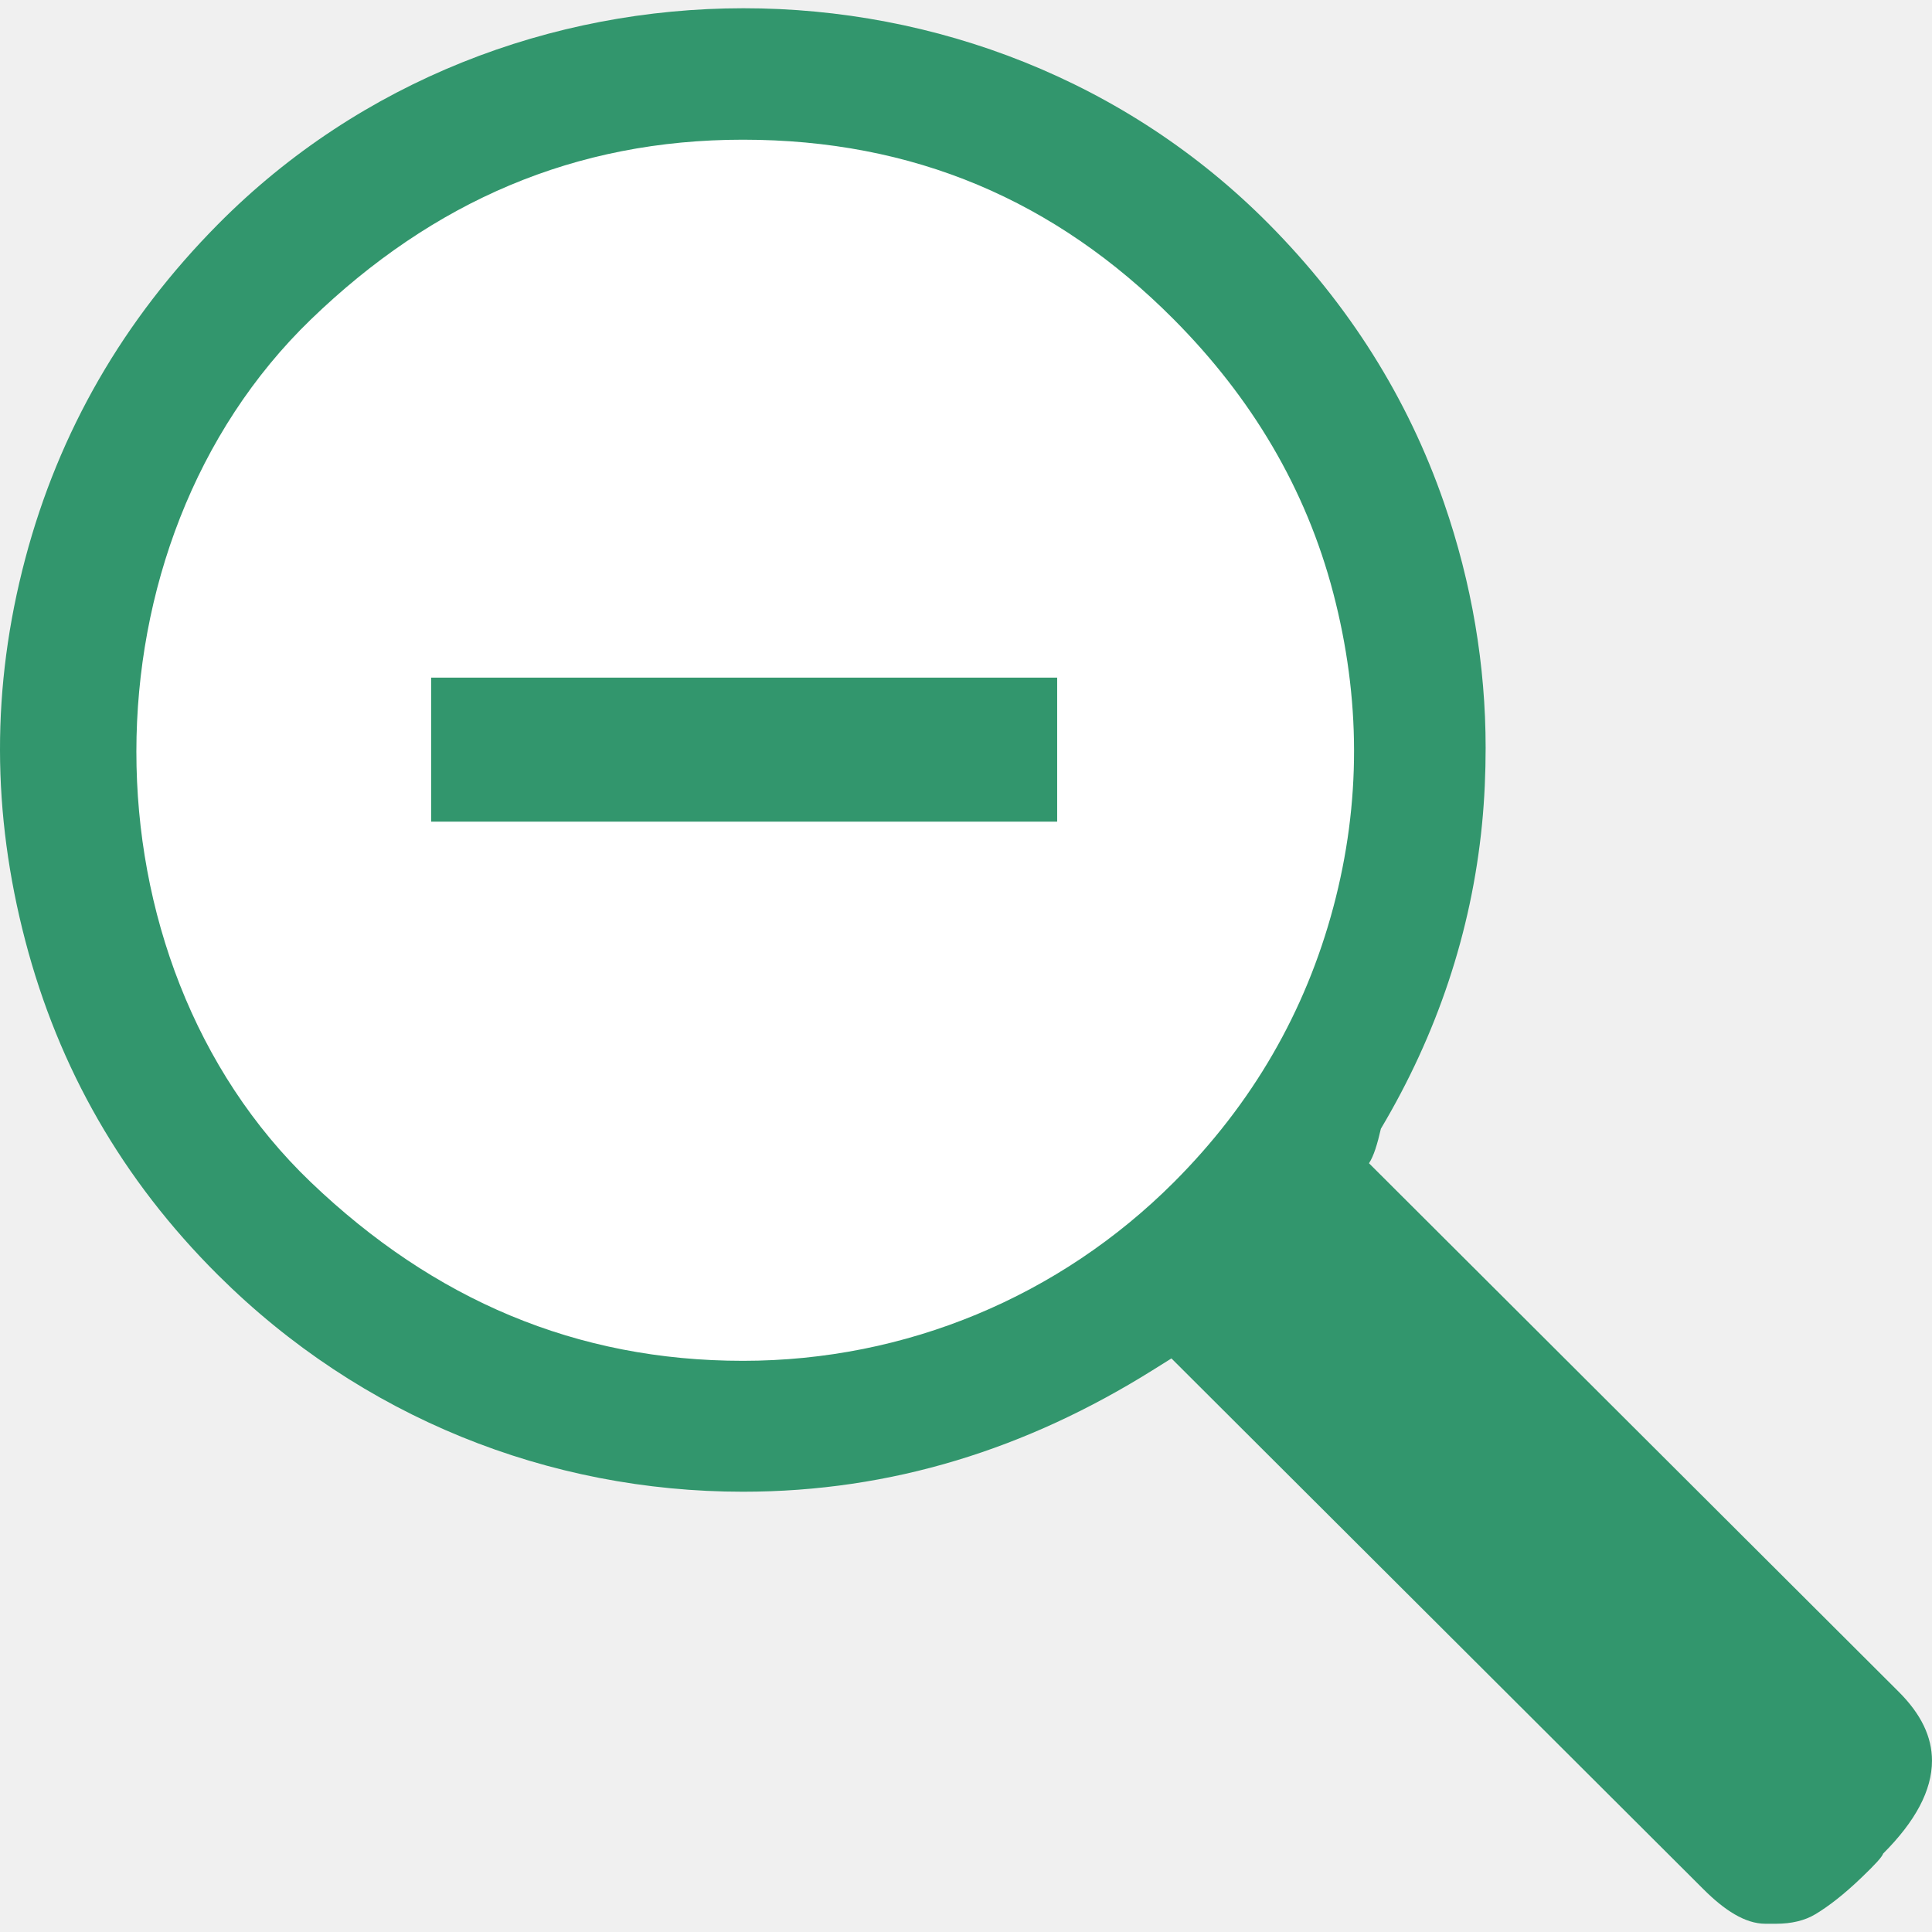
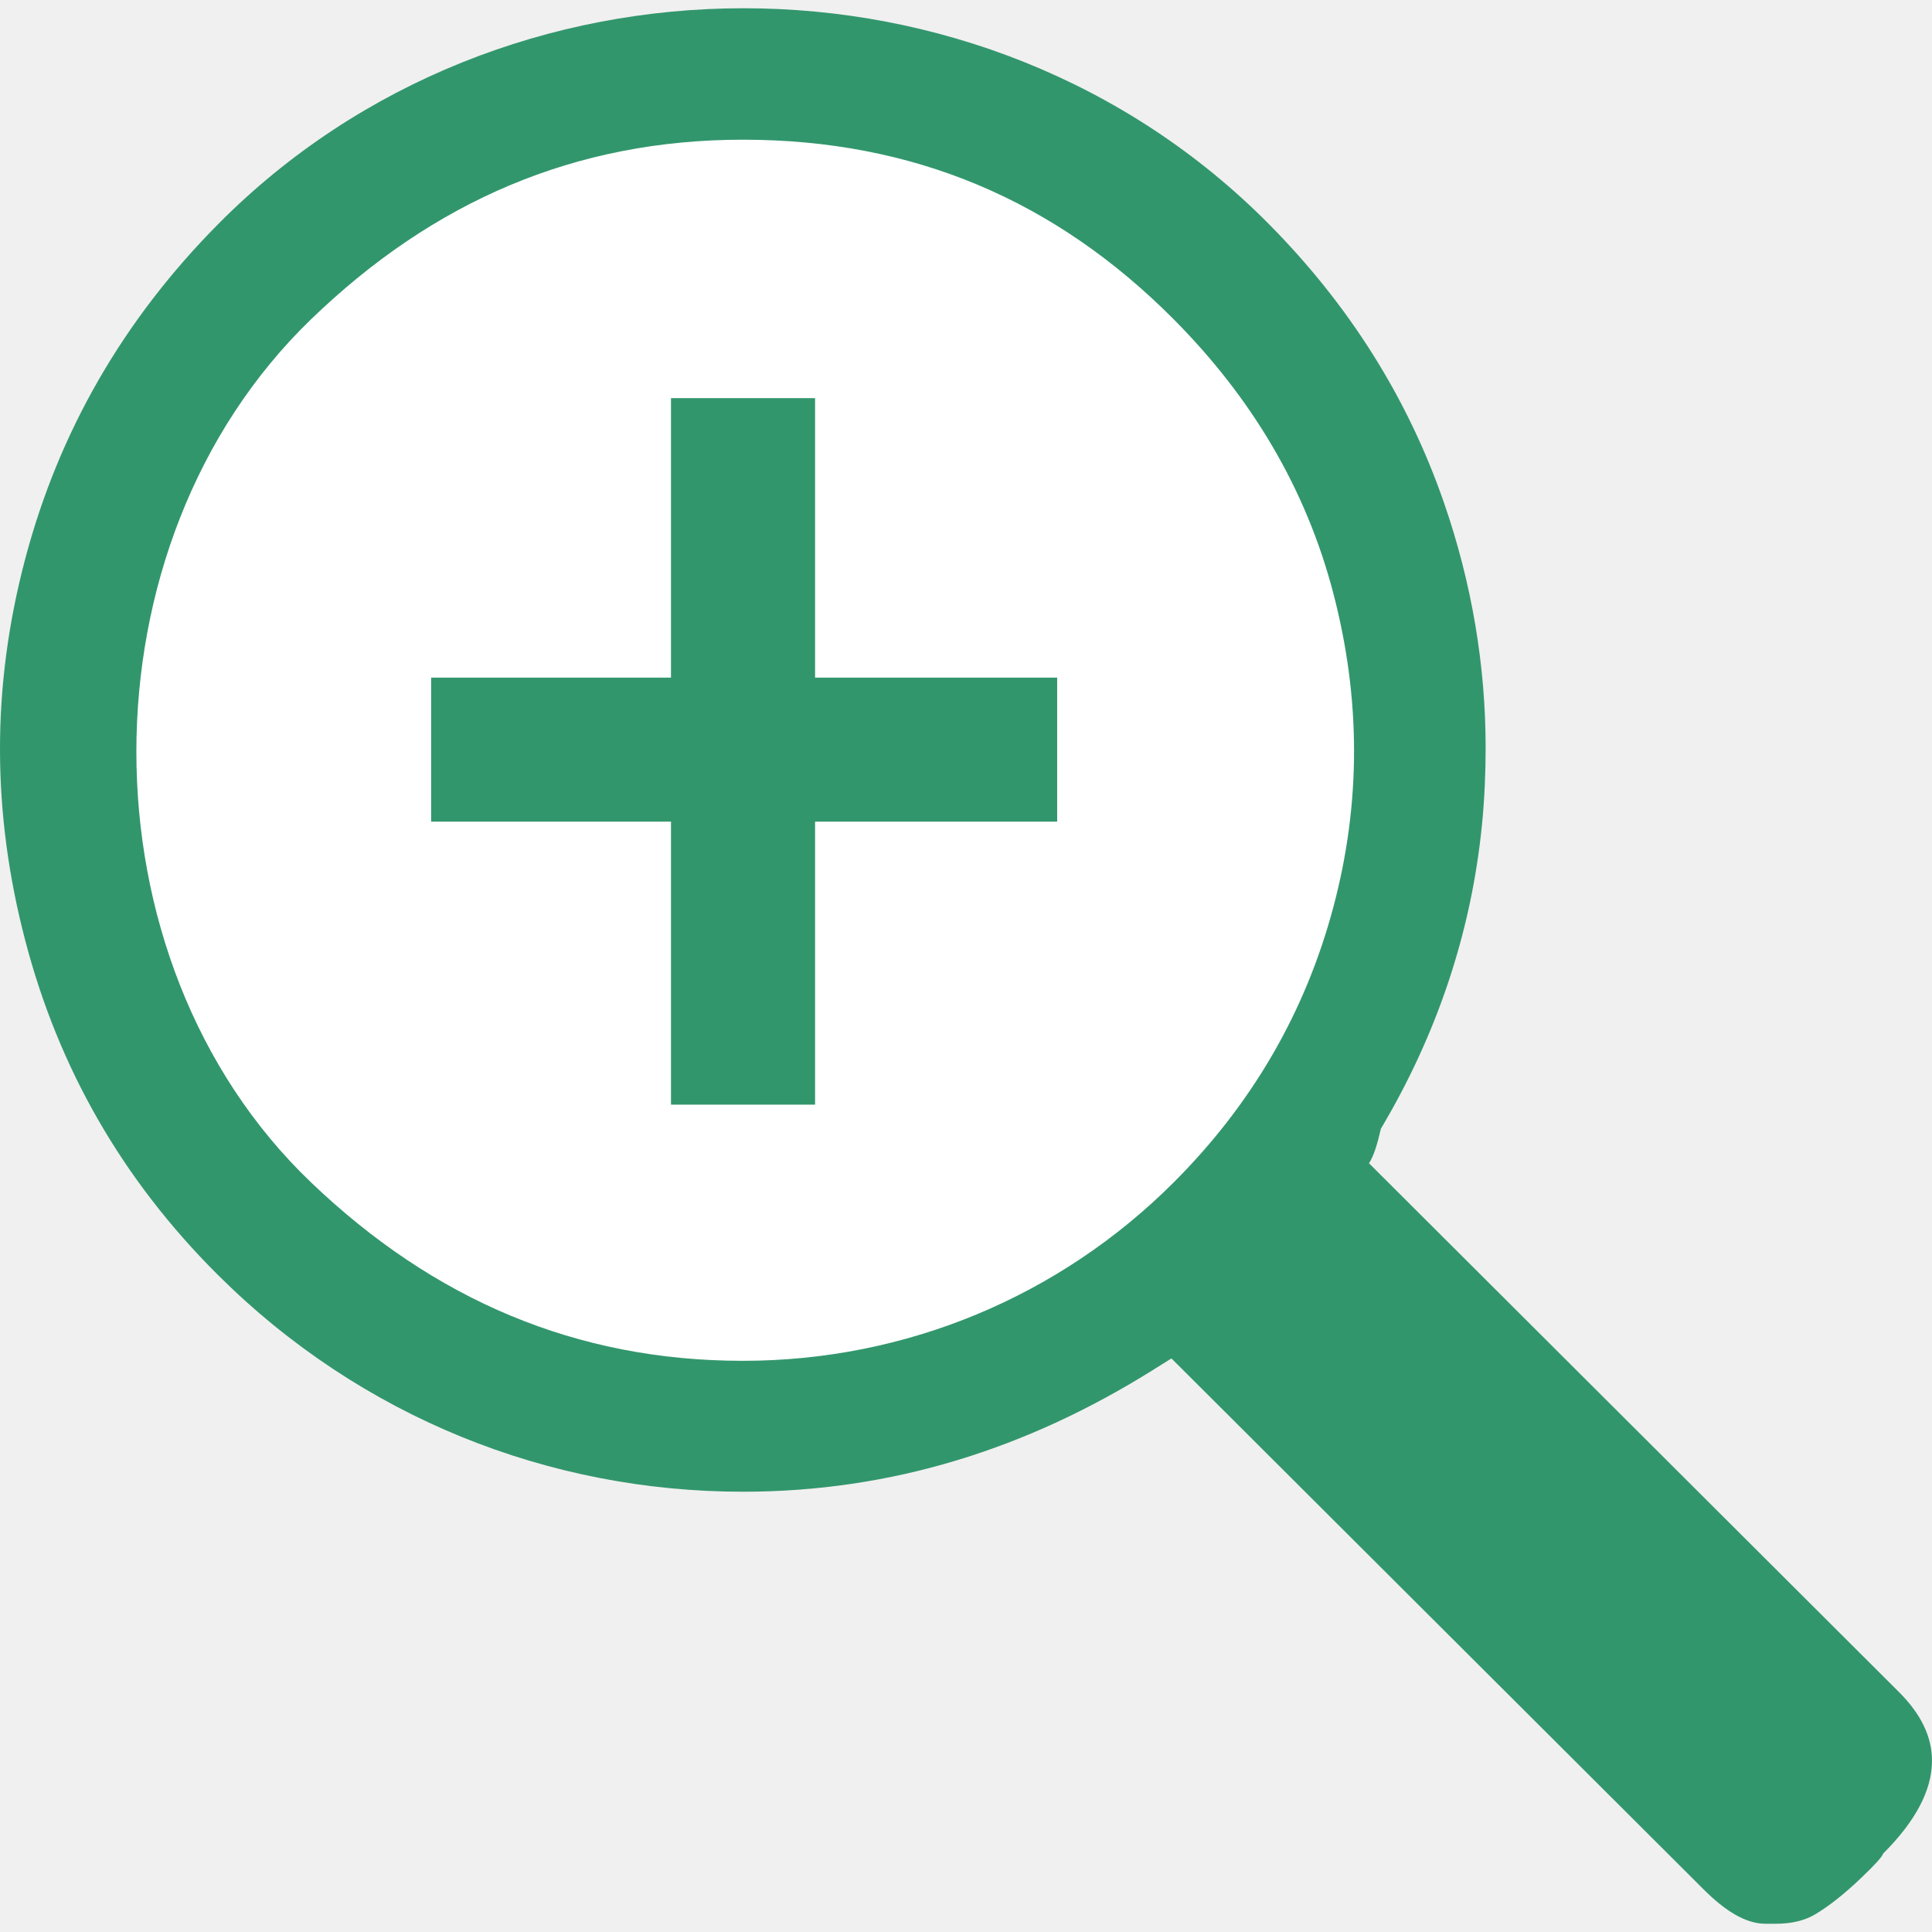
<svg xmlns="http://www.w3.org/2000/svg" version="1.1" id="Capa_1" x="0px" y="0px" width="612.012px" height="612.012px" viewBox="0 0 612.012 612.012" enable-background="new 0 0 612.012 612.012" xml:space="preserve">
-   <ellipse fill="#FFFFFF" cx="235.728" cy="237.466" rx="209.778" ry="215.04" />
-   <g>
-     <g>
-       <path fill="#32966D" d="M601.436,535.885L433.663,368.489c1.512-2.268,2.639-6.031,3.771-10.938    c17.721-29.785,28.676-62.206,32.045-96.518c0.779-7.915,1.135-16.207,1.135-24.13c0-26.012-4.344-52.088-13.199-77.665    c-11.51-33.243-30.098-62.648-55.426-88.226c-90.414-91.298-242.656-91.097-332.901,0c-30.018,30.299-50.391,65.633-61.08,105.945    c-10.802,40.755-10.553,80.681,0,121.026c10.553,40.343,30.652,75.669,61.08,105.943c45.355,45.131,104.811,68.617,166.269,68.617    c47.125,0,89.972-13.625,129.697-38.455l6.032-3.771l168.529,168.15c6.609,6.598,13.182,10.932,19.607,10.932h3.396    c4.896,0,9.111-1.014,12.441-3.016c4.215-2.525,9.129-6.322,14.703-11.688c4.23-4.063,6.41-6.41,6.787-7.537    c10.186-10.182,15.459-19.986,15.459-29.414C611.997,550.209,608.612,543.036,601.436,535.885z M422.354,287.431    c-8.848,33.128-25.643,62.206-50.52,87.091c-36.194,36.188-84.833,56.553-136.485,56.553c-52.78,0-97.942-19.328-136.855-56.553    c-73.812-70.61-73.635-202.181,0-273.339c38.72-37.425,83.698-56.93,136.855-56.93c53.914,0,98.892,19.111,136.485,56.93    c24.619,24.773,41.849,53.535,50.52,86.714C431.024,221.066,431.225,254.196,422.354,287.431z" />
-       <rect x="136.571" y="214.656" fill="#32966D" width="198.314" height="45.621" />
-     </g>
+   <defs id="defs15" />
+   <ellipse style="fill:#ffffff;fill-rule:evenodd;stroke:#000000;stroke-width:1px;stroke-linecap:butt;stroke-linejoin:miter;stroke-opacity:1" id="path4156" ry="206.871" rx="222.331" cy="239.706" cx="233.889" />
+   <ellipse cx="240.881" cy="242.619" rx="108.919" ry="67.065" id="ellipse3" style="fill:#ffffff" />
+   <g id="g7" style="fill:#32966d;fill-opacity:1">
+     <path style="fill:#32966d;fill-opacity:1" id="path9" d="M 601.436,535.885 433.663,368.489 c 1.512,-2.268 2.639,-6.031 3.771,-10.938 17.721,-29.785 28.676,-62.206 32.045,-96.518 0.779,-7.915 1.135,-16.207 1.135,-24.13 0,-26.012 -4.344,-52.088 -13.199,-77.665 -11.51,-33.243 -30.098,-62.648 -55.426,-88.226 -90.414,-91.298 -242.656,-91.097 -332.901,0 -30.018,30.299 -50.391,65.633 -61.08,105.945 -10.802,40.755 -10.553,80.681 0,121.026 10.553,40.343 30.652,75.669 61.08,105.943 45.355,45.131 104.811,68.617 166.269,68.617 47.125,0 89.972,-13.625 129.697,-38.455 l 6.032,-3.771 168.529,168.15 c 6.609,6.598 13.182,10.932 19.607,10.932 l 3.396,0 c 4.896,0 9.111,-1.014 12.441,-3.016 4.215,-2.525 9.129,-6.322 14.703,-11.688 4.23,-4.063 6.41,-6.41 6.787,-7.537 10.186,-10.182 15.459,-19.986 15.459,-29.414 -0.011,-7.535 -3.396,-14.708 -10.572,-21.859 z M 422.354,287.431 c -8.848,33.128 -25.643,62.206 -50.52,87.091 -36.194,36.188 -84.833,56.553 -136.485,56.553 -52.78,0 -97.942,-19.328 -136.855,-56.553 -73.812,-70.61 -73.635,-202.181 0,-273.339 38.72,-37.425 83.698,-56.93 136.855,-56.93 53.914,0 98.892,19.111 136.485,56.93 24.619,24.773 41.849,53.535 50.52,86.714 8.67,33.169 8.871,66.299 0,99.534 z" />
+     <rect style="fill:#32966d;fill-opacity:1" id="rect11" height="45.621" width="198.314" y="214.656" x="136.571" />
  </g>
+   <rect style="fill:#32966d;fill-rule:evenodd;stroke:#000000;stroke-width:0;stroke-linecap:butt;stroke-linejoin:miter;stroke-opacity:1;image-rendering:auto;fill-opacity:1;stroke-miterlimit:4;stroke-dasharray:none" id="rect3360" width="45.644" height="223.803" x="212.552" y="126.123" />
+   <ellipse style="fill:#ffffff;fill-opacity:0;stroke-width:0;stroke-miterlimit:4;stroke-dasharray:none" id="path4137" cx="243.681" cy="252.013" rx="147.975" ry="178.895" />
+   <ellipse style="fill:#808000;fill-opacity:0;stroke-width:0;stroke-miterlimit:4;stroke-dasharray:none" id="path4144" cx="214.969" cy="232.872" rx="129.57" ry="156.81" />
+   <ellipse style="fill:#ff0000;fill-opacity:0;stroke-width:0;stroke-miterlimit:4;stroke-dasharray:none;opacity:0.01" id="path4146" cx="323.19" cy="222.565" rx="240.736" ry="174.478" />
+   <ellipse style="opacity:0.01;fill:#ff0000;fill-opacity:0;stroke-width:0;stroke-miterlimit:4;stroke-dasharray:none" id="path4148" cx="200.981" cy="263.792" rx="83.19" ry="145.03" />
+   <ellipse style="opacity:0.01;fill:#ff0000;fill-opacity:0;stroke-width:0;stroke-miterlimit:4;stroke-dasharray:none" id="path4150" cx="-157.546" cy="351.399" rx="265.03" ry="263.558" />
</svg>
